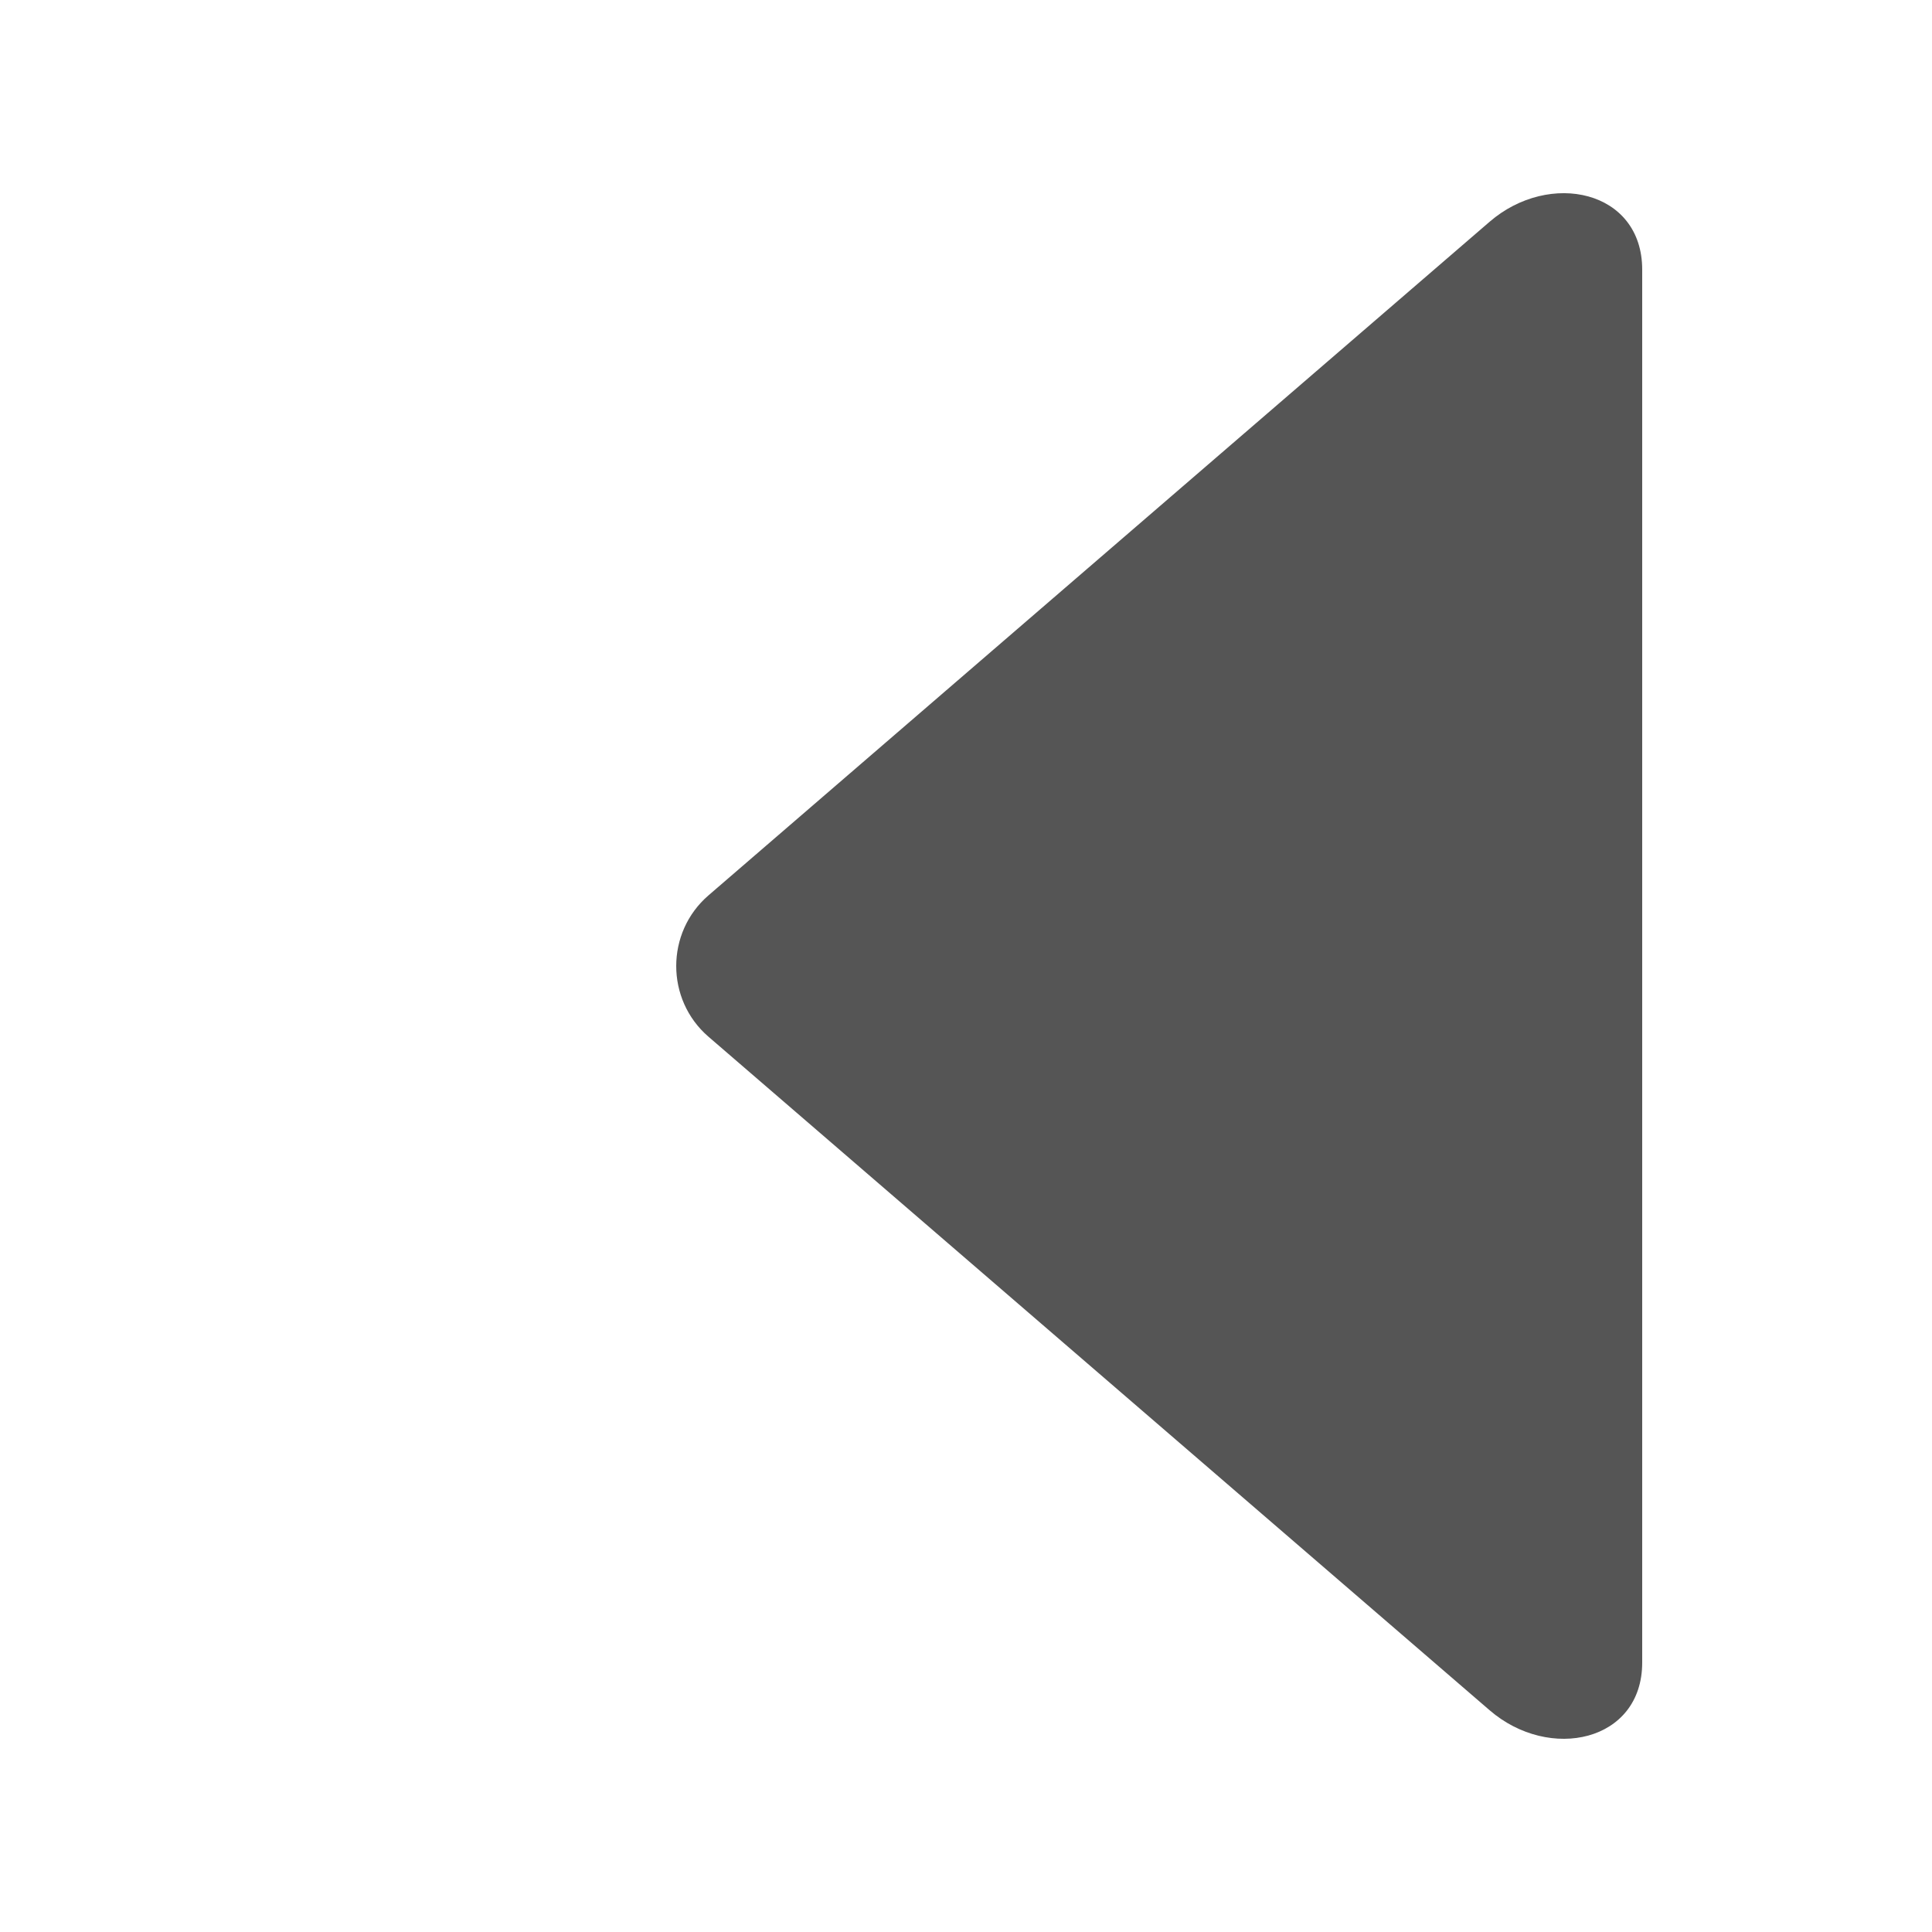
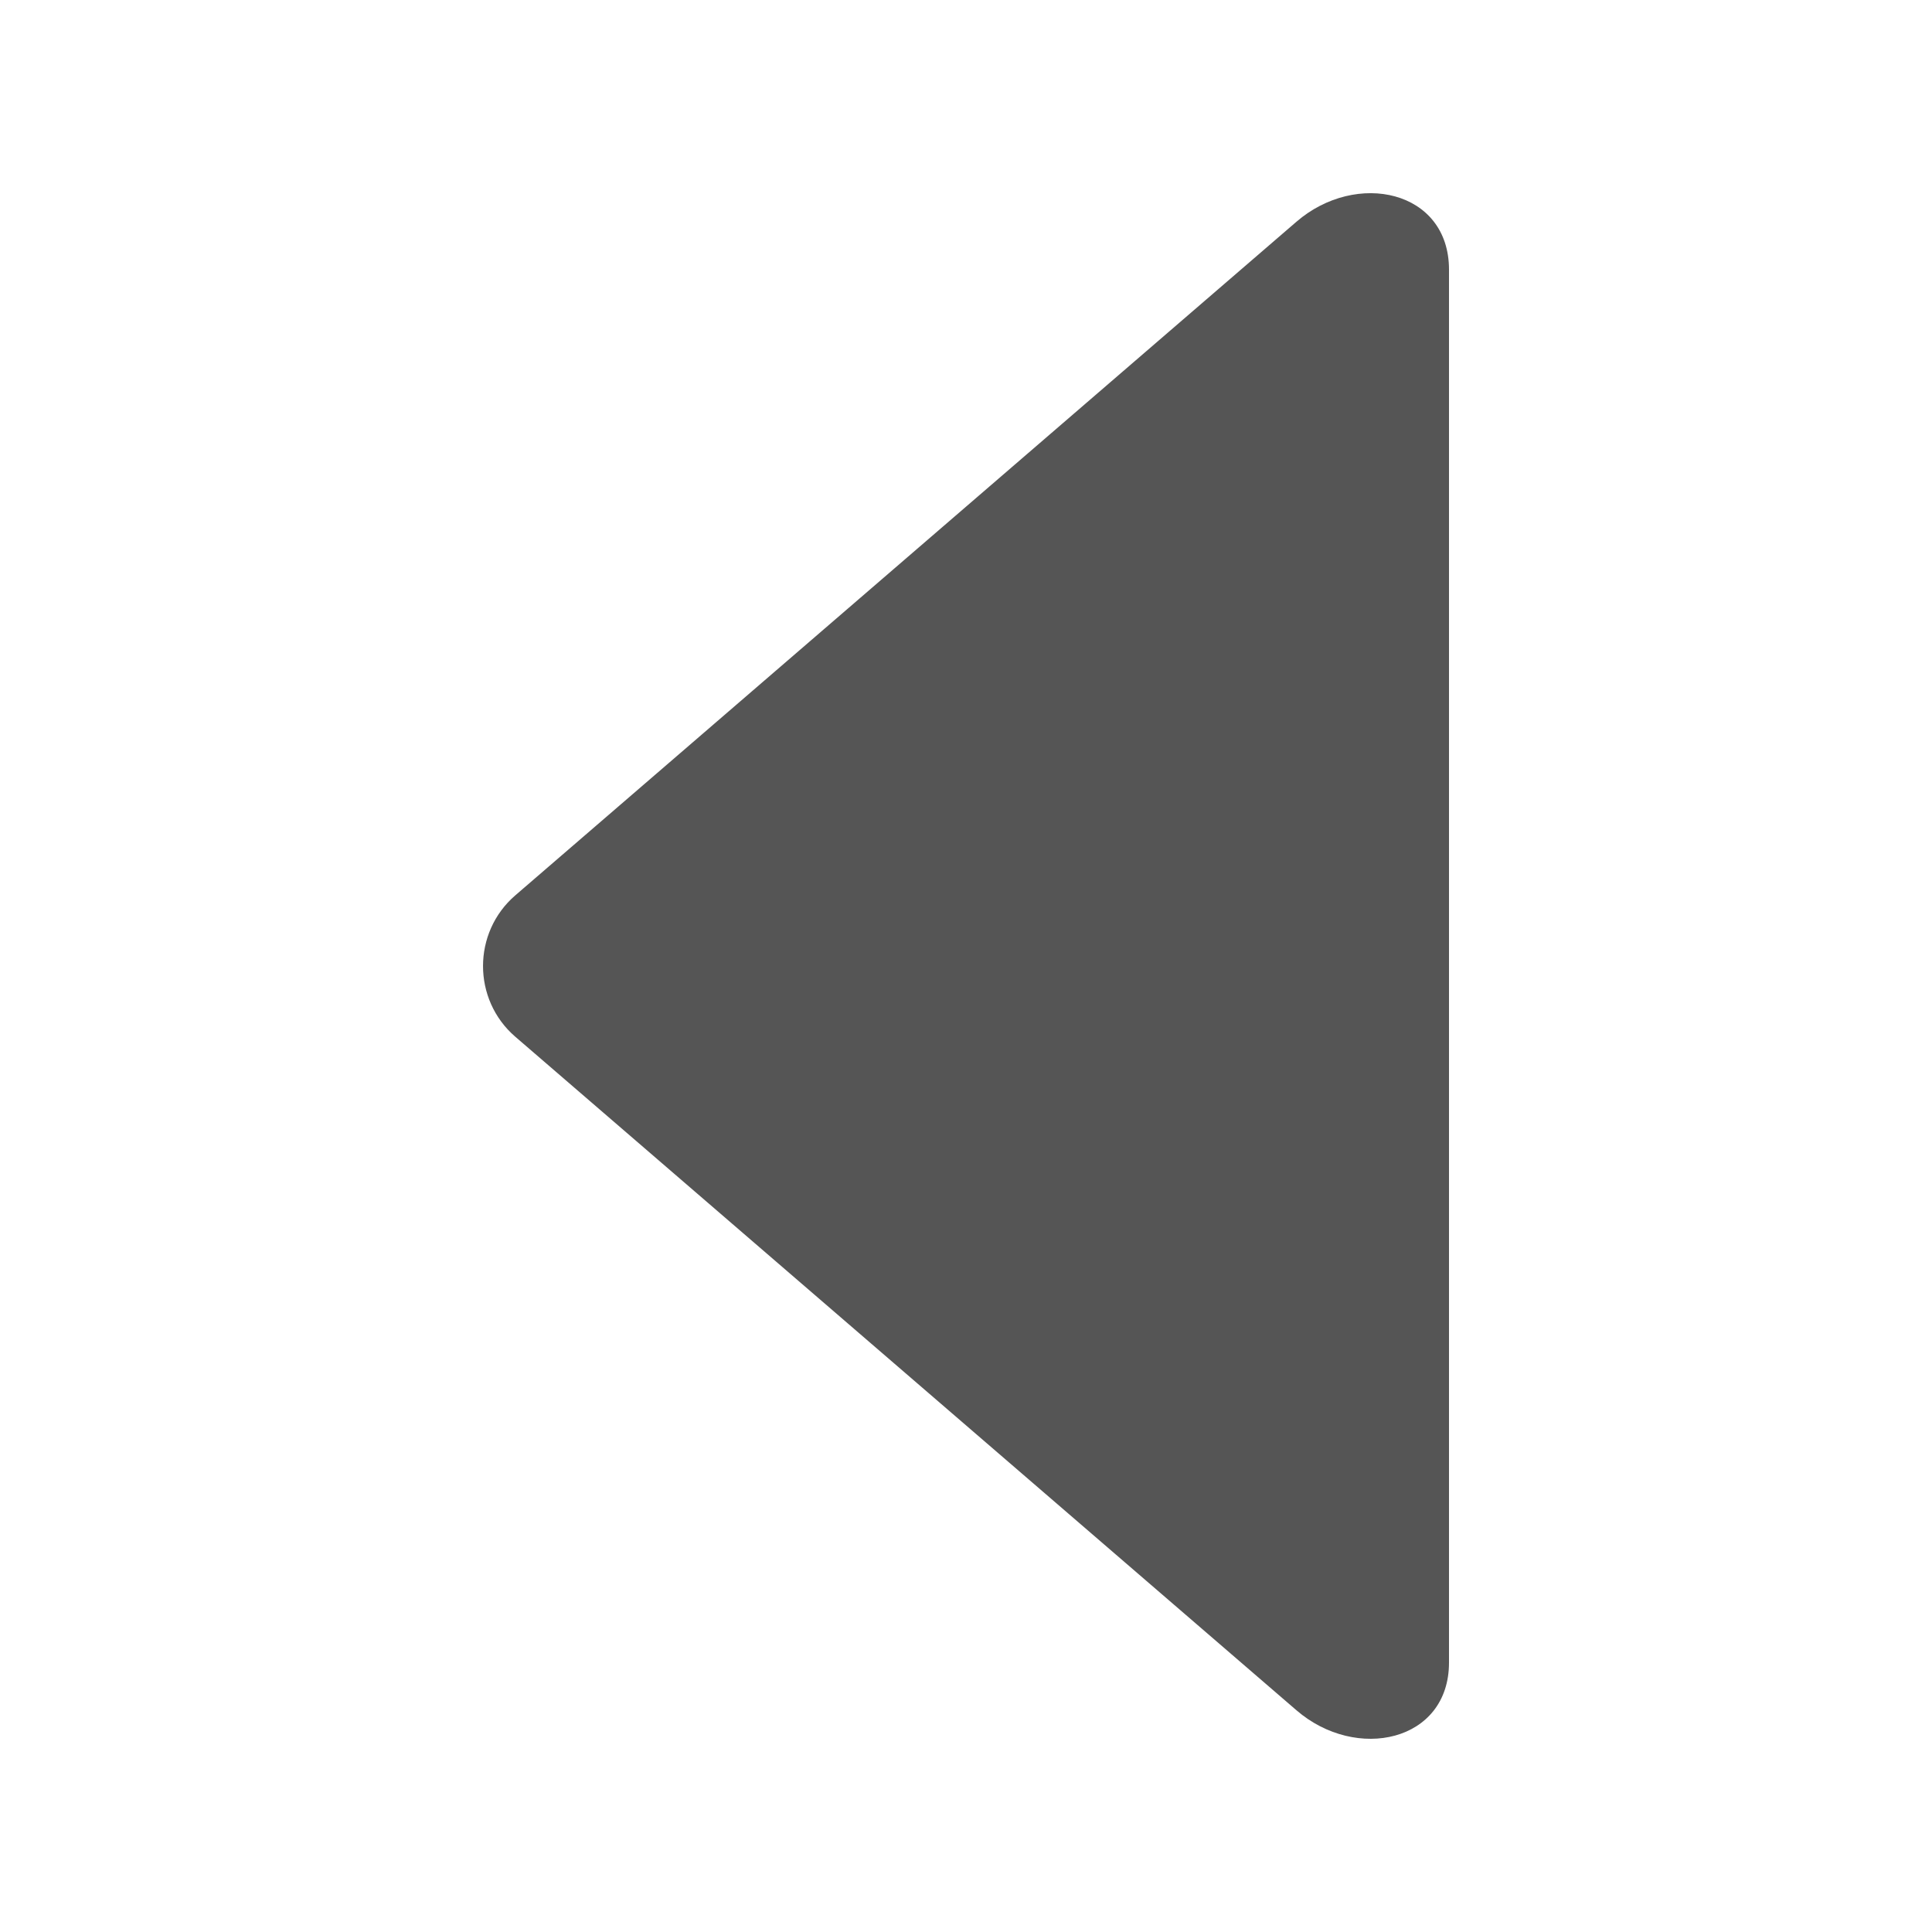
<svg xmlns="http://www.w3.org/2000/svg" width="20" height="20" viewBox="0 0 20 20">
-   <path fill="#555" d="M17.704,6.58 L10.732,14.666 C10.348,15.111 9.653,15.111 9.269,14.666 L2.296,6.58 C1.76,5.96 1.967,5 2.791,5 L17.211,5 C18.032,5 18.24,5.96 17.704,6.58 Z" transform="rotate(90 11 11)" />
+   <path fill="#555" d="M17.704,6.58 L10.732,14.666 C10.348,15.111 9.653,15.111 9.269,14.666 L2.296,6.58 C1.76,5.96 1.967,5 2.791,5 L17.211,5 C18.032,5 18.24,5.96 17.704,6.58 Z" transform="rotate(90 10 10)" />
</svg>
